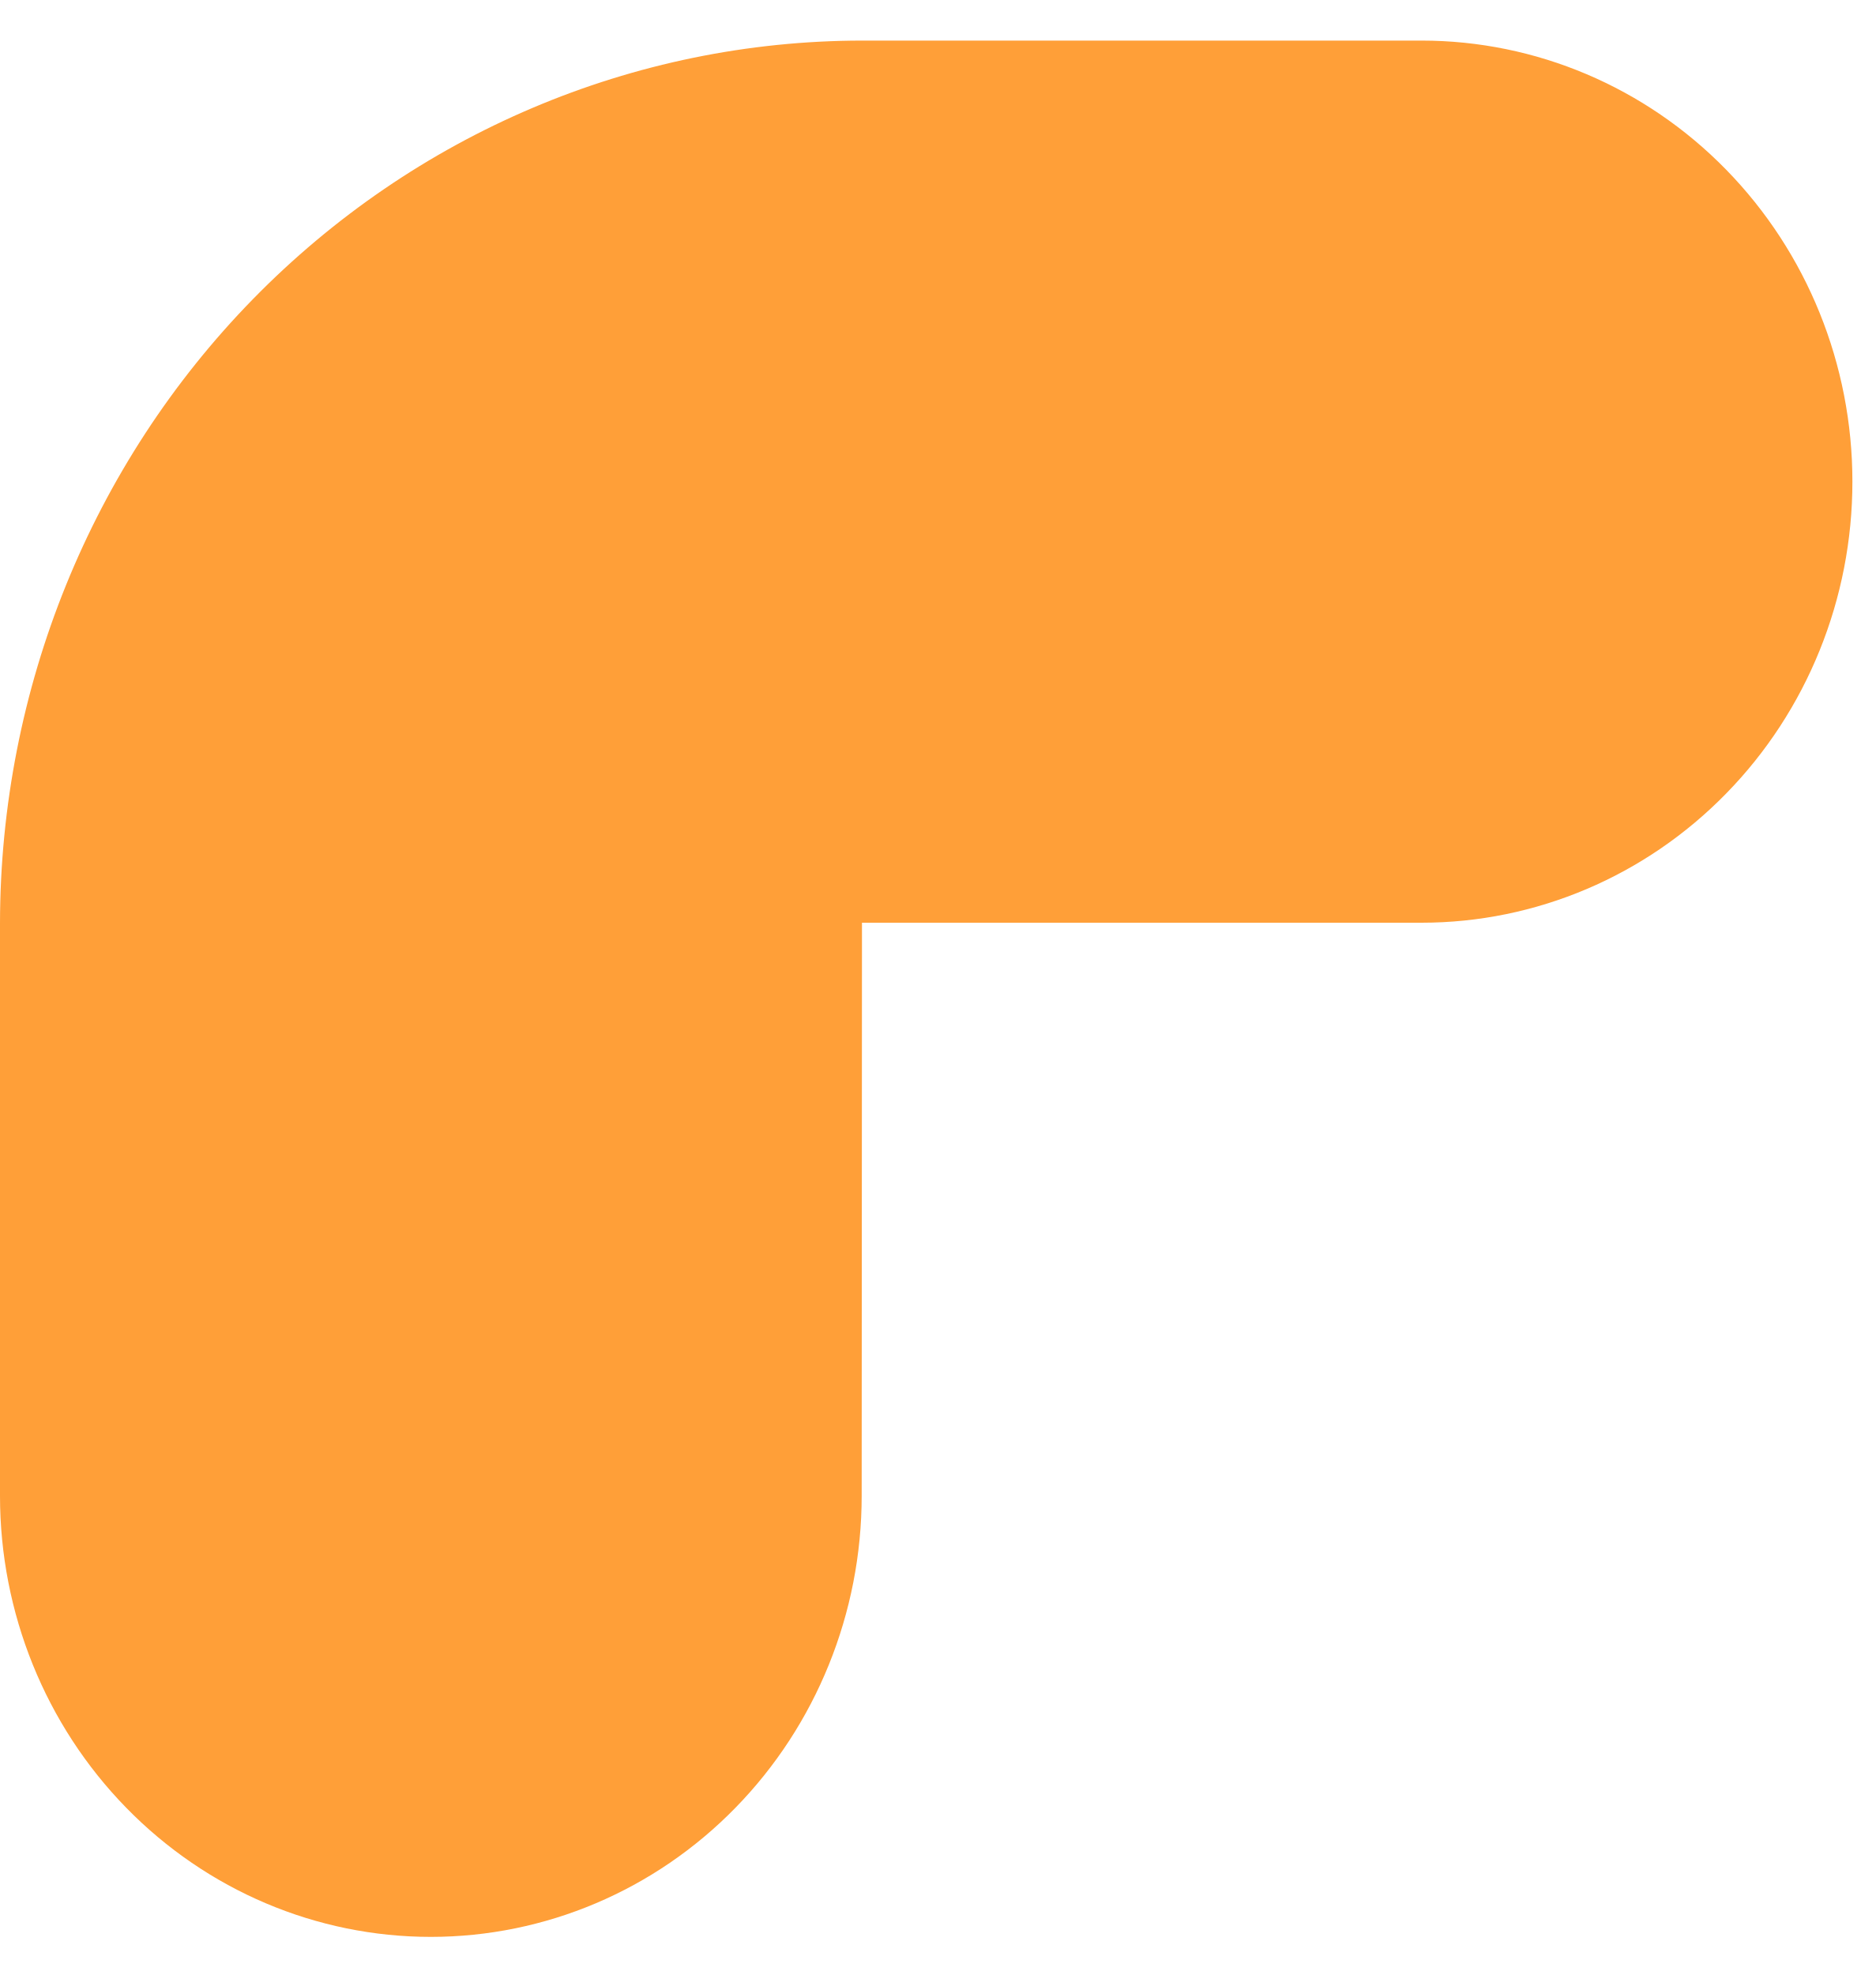
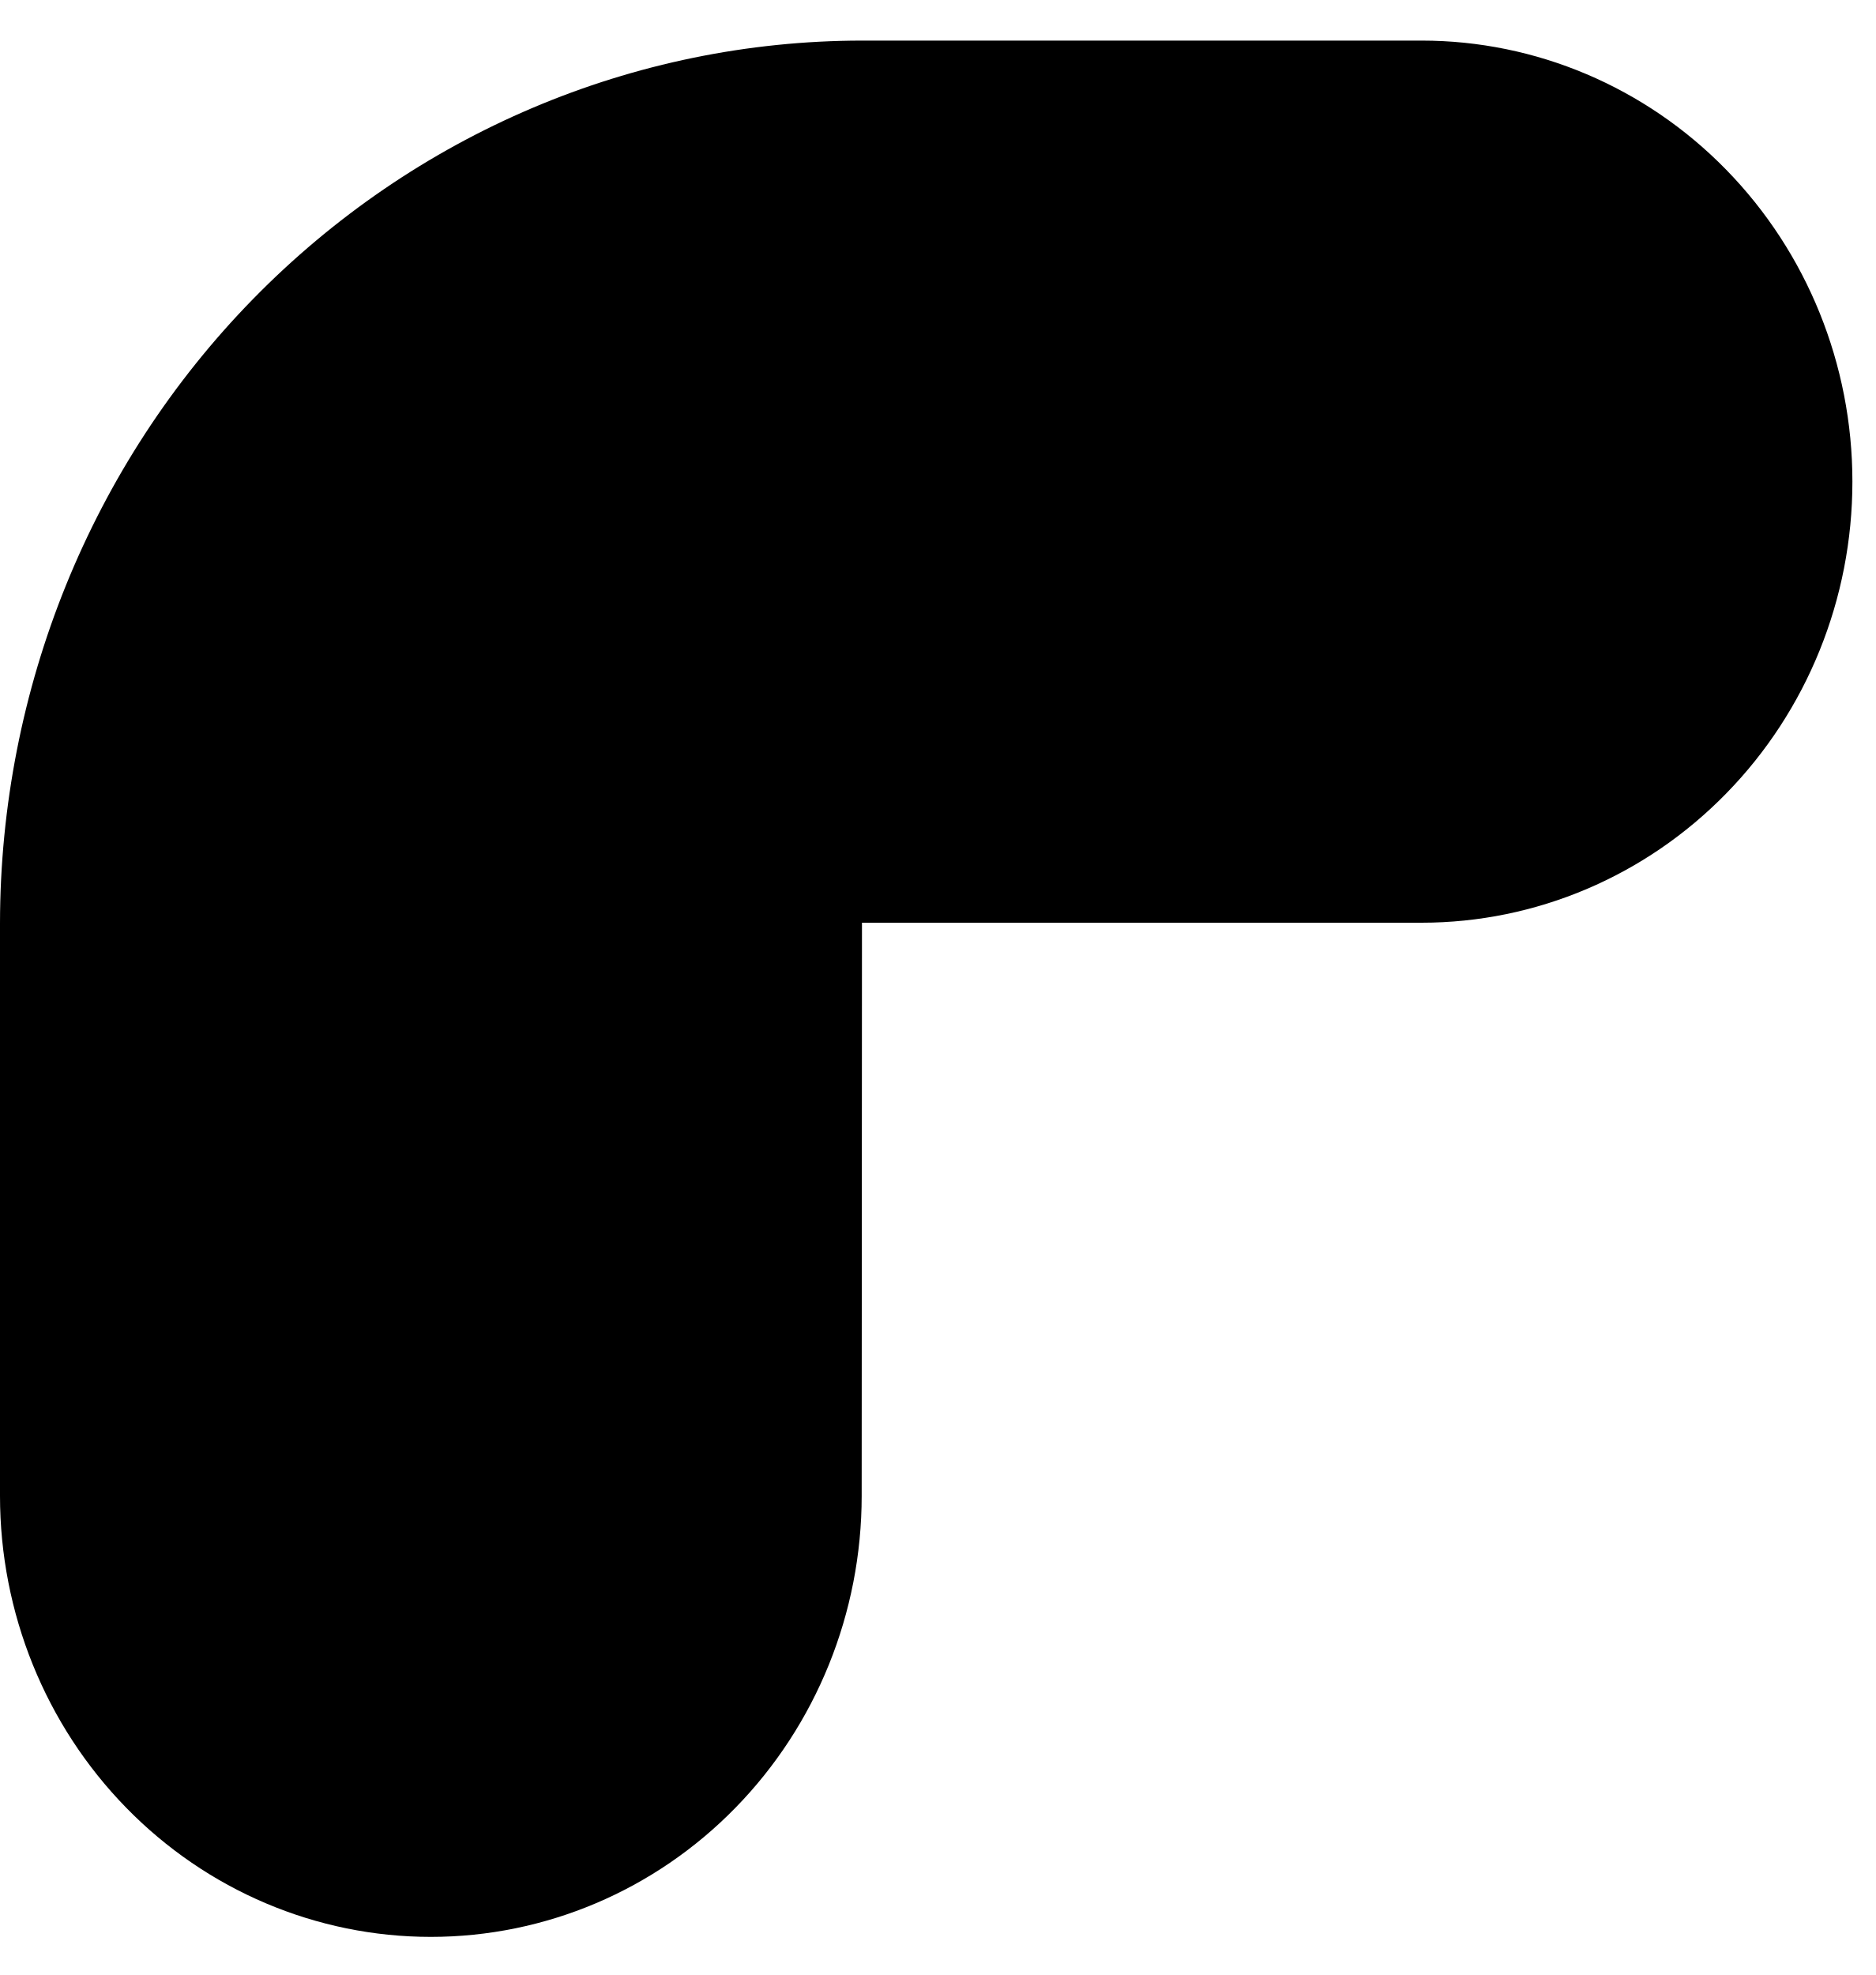
- <svg xmlns="http://www.w3.org/2000/svg" width="19" height="20" viewBox="0 0 19 20" fill="none">
-   <path d="M-4.18731e-07 9.347L-1.82147e-07 15.148C-1.33839e-07 16.333 0.46 17.469 1.278 18.306C2.096 19.144 3.206 19.614 4.363 19.614C5.521 19.614 6.631 19.144 7.449 18.306C8.267 17.469 8.727 16.333 8.727 15.148L8.73 9.344L14.398 9.344C15.555 9.344 16.665 8.873 17.483 8.035C18.302 7.198 18.761 6.062 18.761 4.877C18.761 3.693 18.302 2.557 17.483 1.719C16.665 0.881 15.555 0.411 14.398 0.411L8.73 0.411C6.416 0.413 4.197 1.356 2.56 3.031C0.923 4.706 0.003 6.978 -4.18731e-07 9.347H-4.18731e-07Z" fill="#ff9f38" />
+ <svg xmlns="http://www.w3.org/2000/svg" id="features" width="19" height="20" viewBox="0 0 19 20" fill="none">
+   <path d="M-4.18731e-07 9.347L-1.82147e-07 15.148C-1.33839e-07 16.333 0.46 17.469 1.278 18.306C2.096 19.144 3.206 19.614 4.363 19.614C5.521 19.614 6.631 19.144 7.449 18.306C8.267 17.469 8.727 16.333 8.727 15.148L8.73 9.344L14.398 9.344C15.555 9.344 16.665 8.873 17.483 8.035C18.302 7.198 18.761 6.062 18.761 4.877C18.761 3.693 18.302 2.557 17.483 1.719C16.665 0.881 15.555 0.411 14.398 0.411L8.73 0.411C6.416 0.413 4.197 1.356 2.56 3.031C0.923 4.706 0.003 6.978 -4.18731e-07 9.347H-4.18731e-07Z" fill="currentColor" />
</svg>
